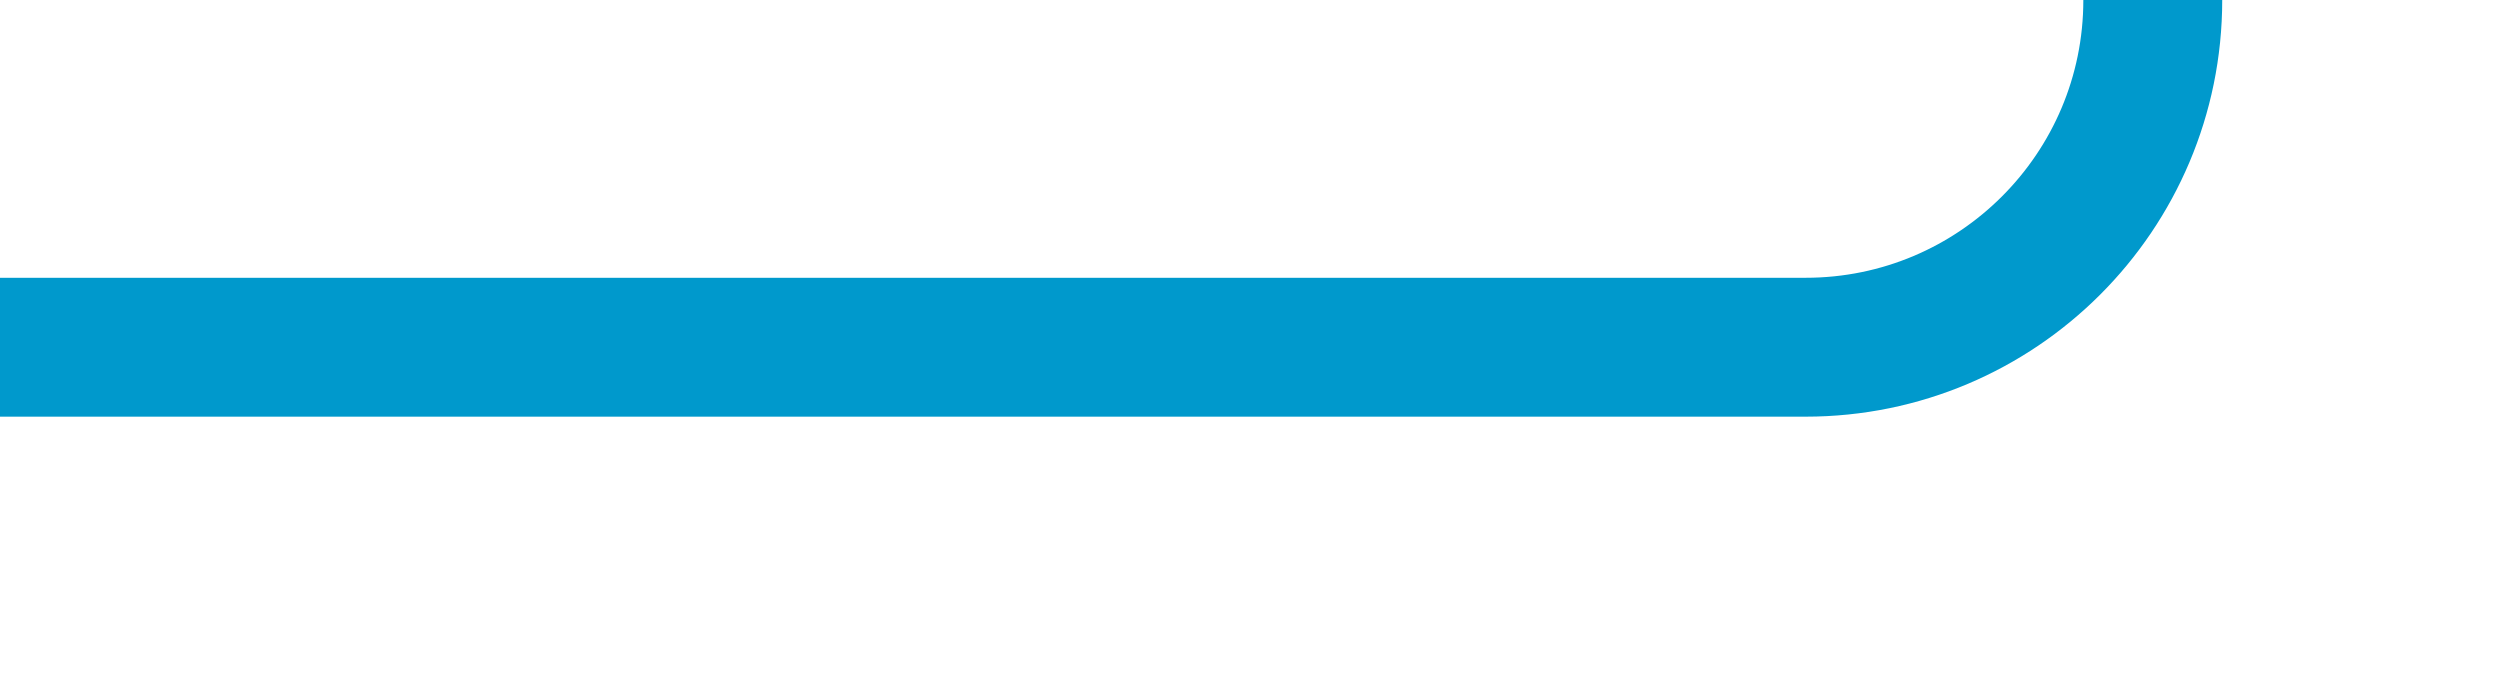
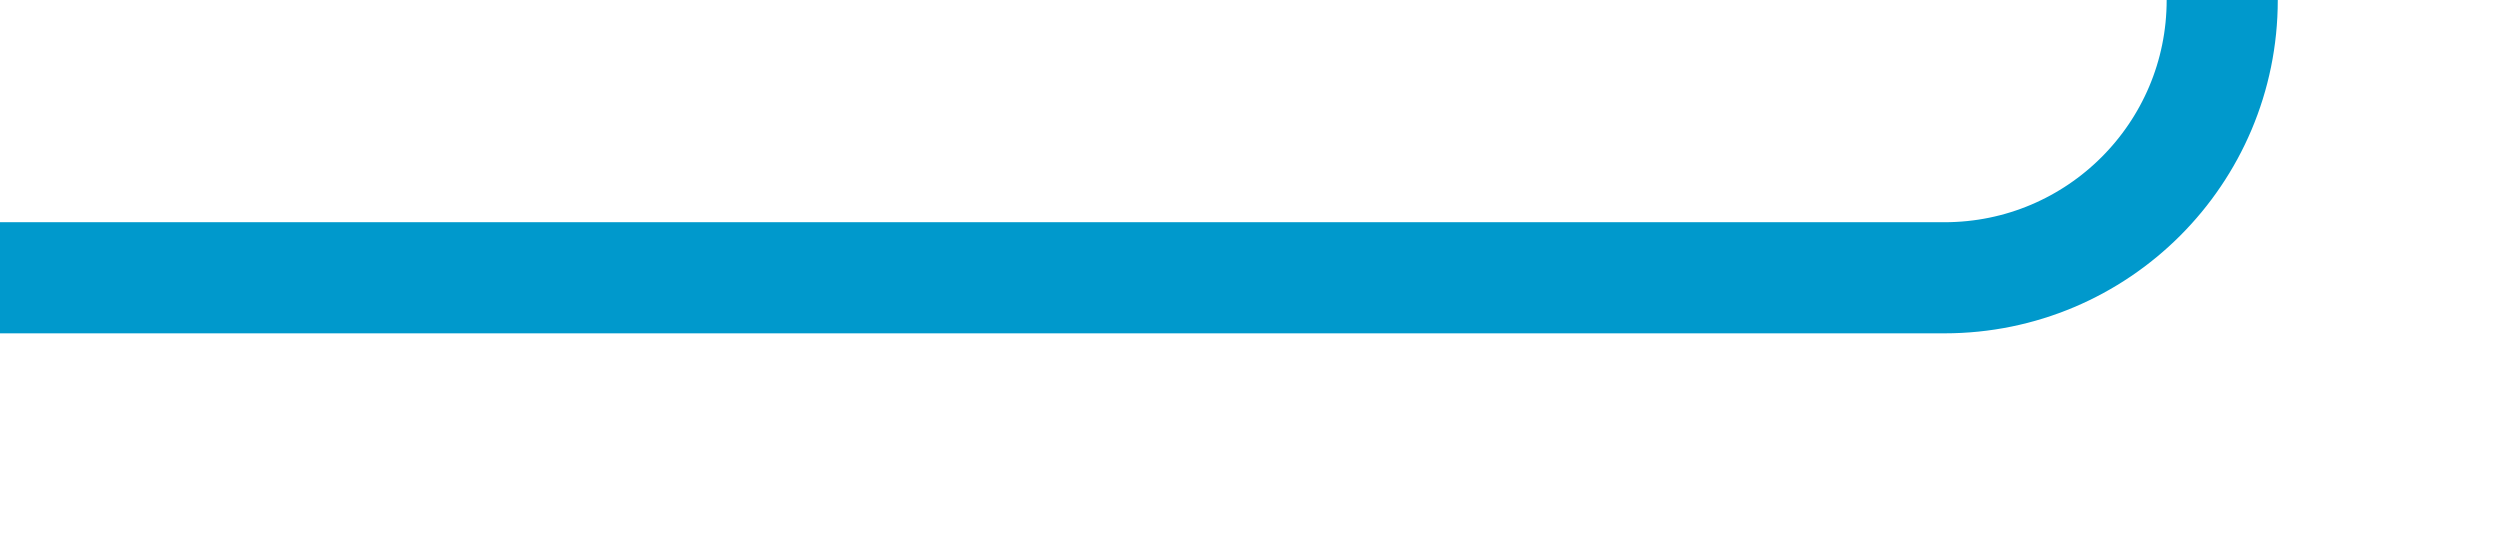
- <svg xmlns="http://www.w3.org/2000/svg" version="1.1" width="36px" height="10px" preserveAspectRatio="xMinYMid meet" viewBox="159 606  36 8">
-   <path d="M 159 610  L 185 610  A 5 5 0 0 0 190 605 L 190 487  A 5 5 0 0 1 195 482 L 223 482  " stroke-width="2" stroke="#0099cc" fill="none" />
+ <svg xmlns="http://www.w3.org/2000/svg" version="1.1" width="45px" height="10px" preserveAspectRatio="xMinYMid meet" viewBox="355 731  45 8">
+   <path d="M 355 735  L 390 735  A 5 5 0 0 0 395 730 L 395 689  A 5 5 0 0 1 400 684 L 436 684  " stroke-width="2" stroke="#0099cc" fill="none" />
</svg>
